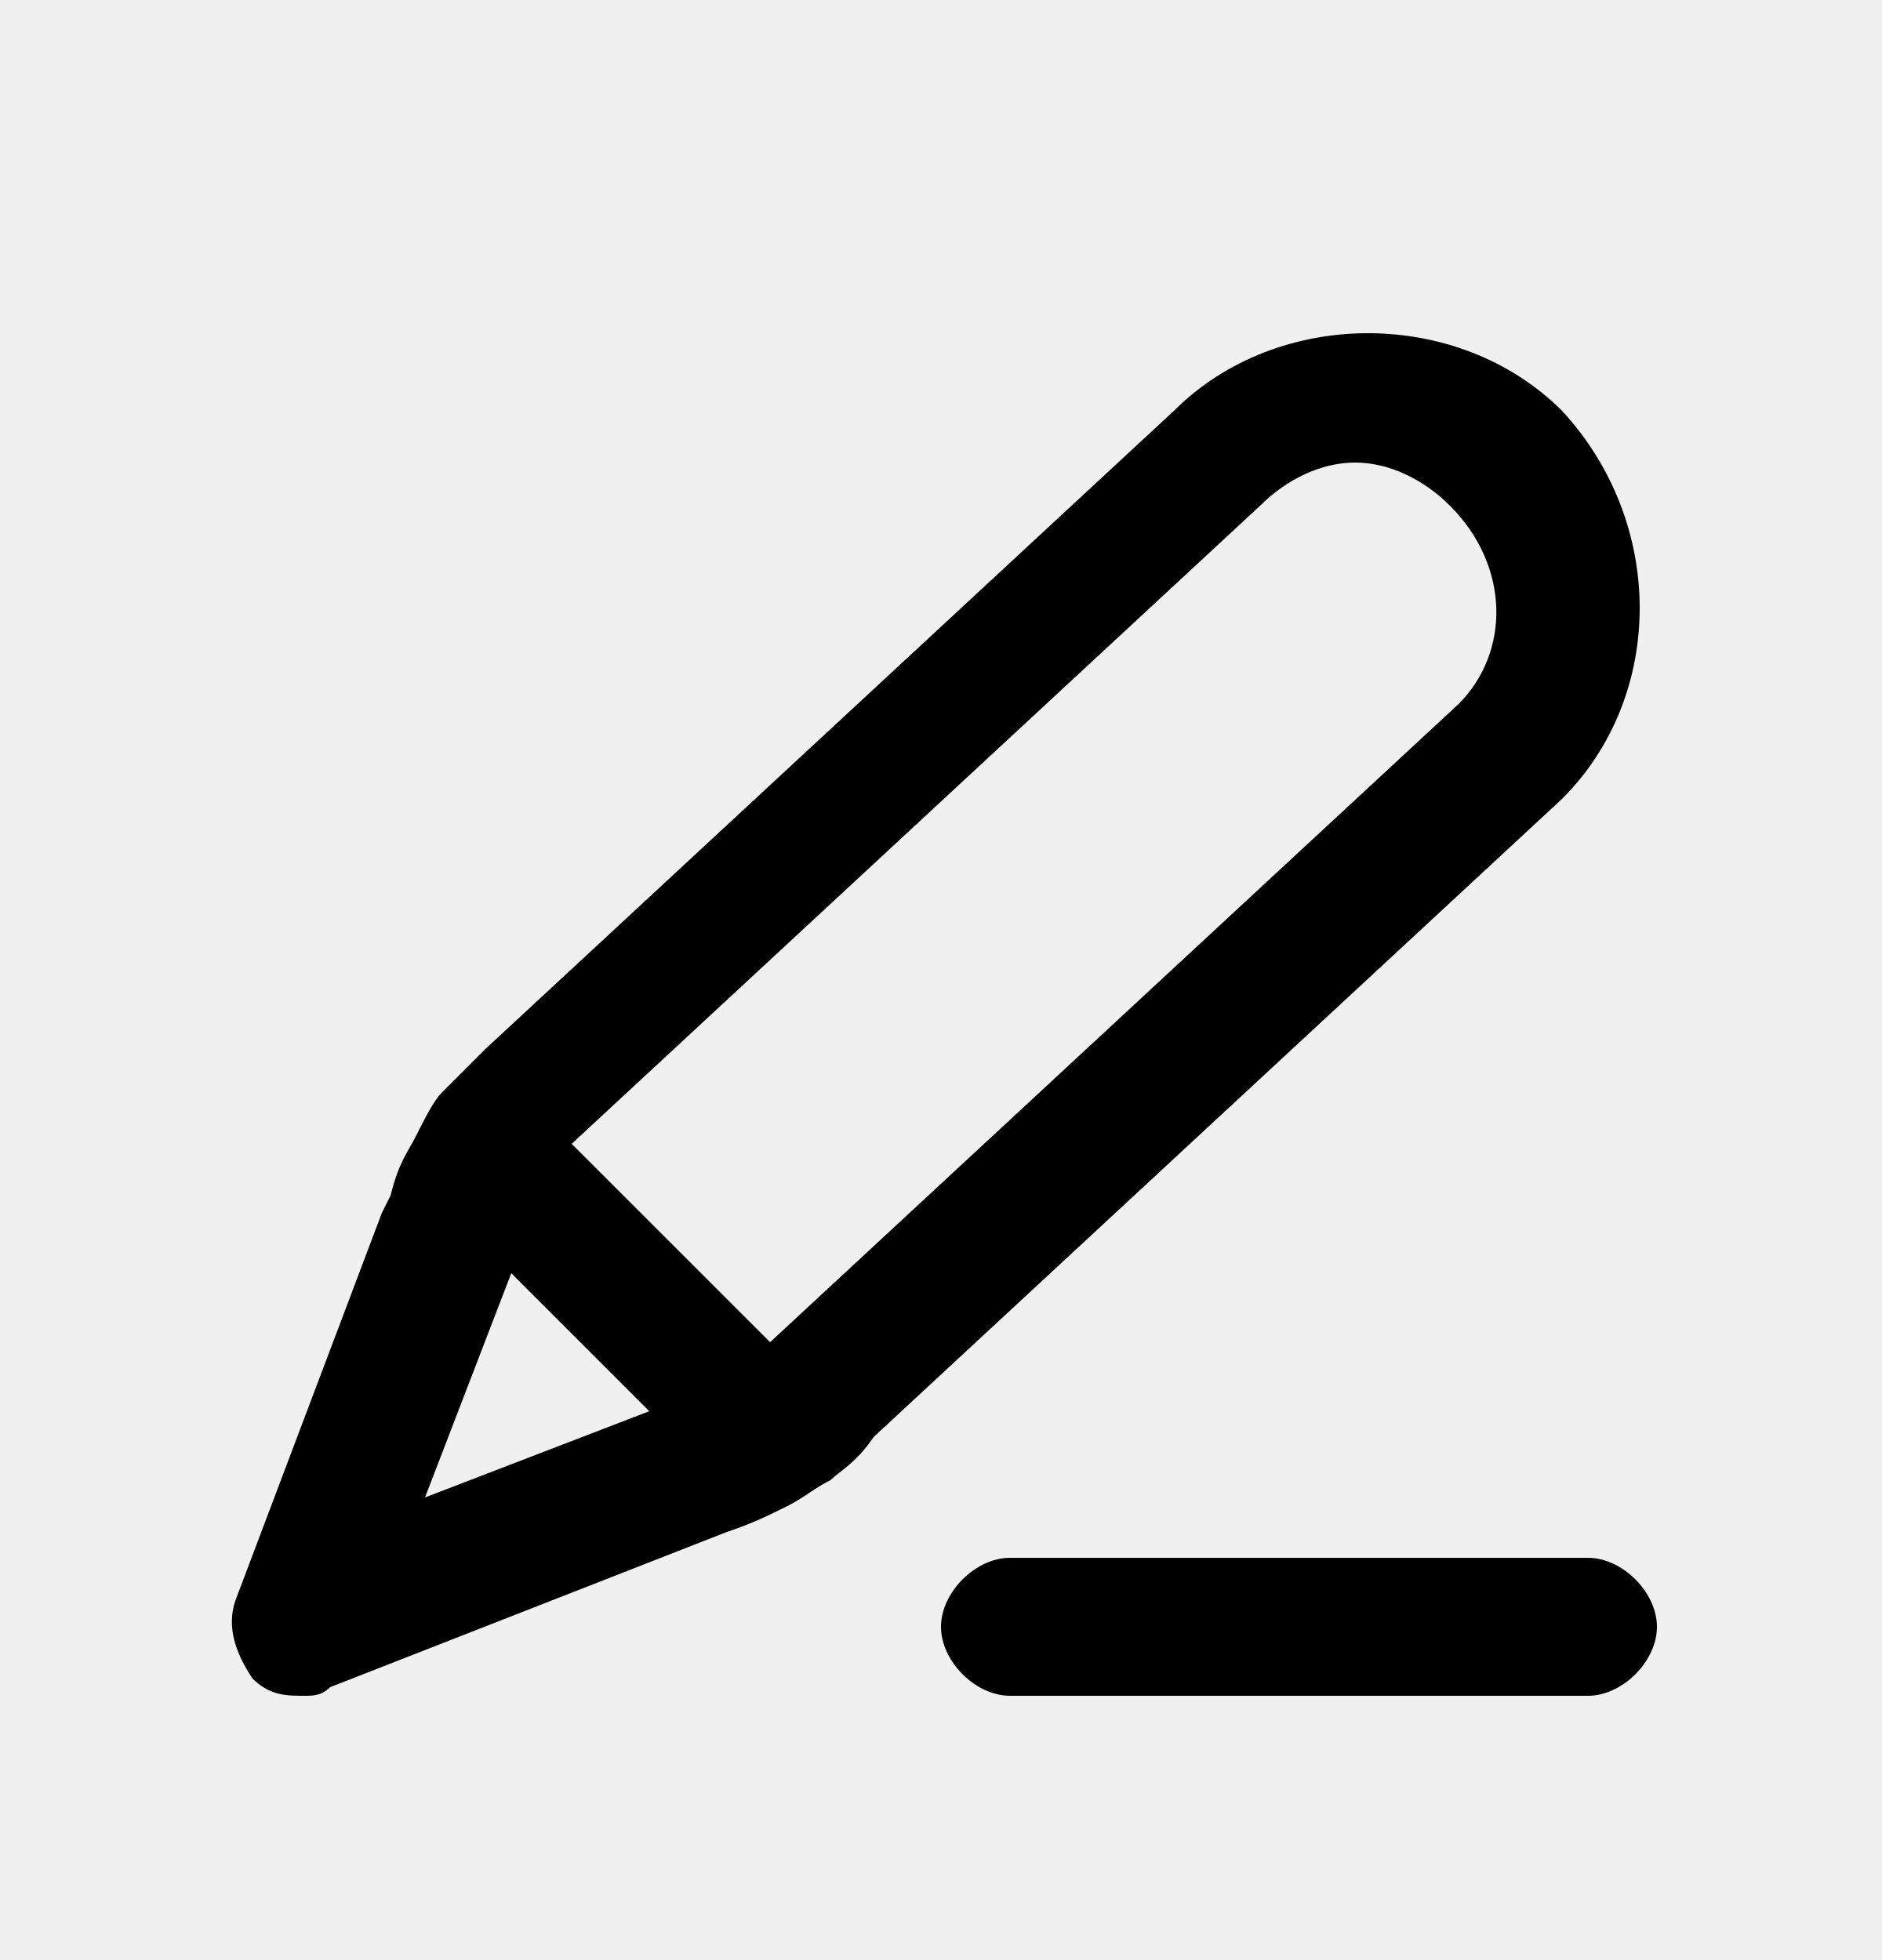
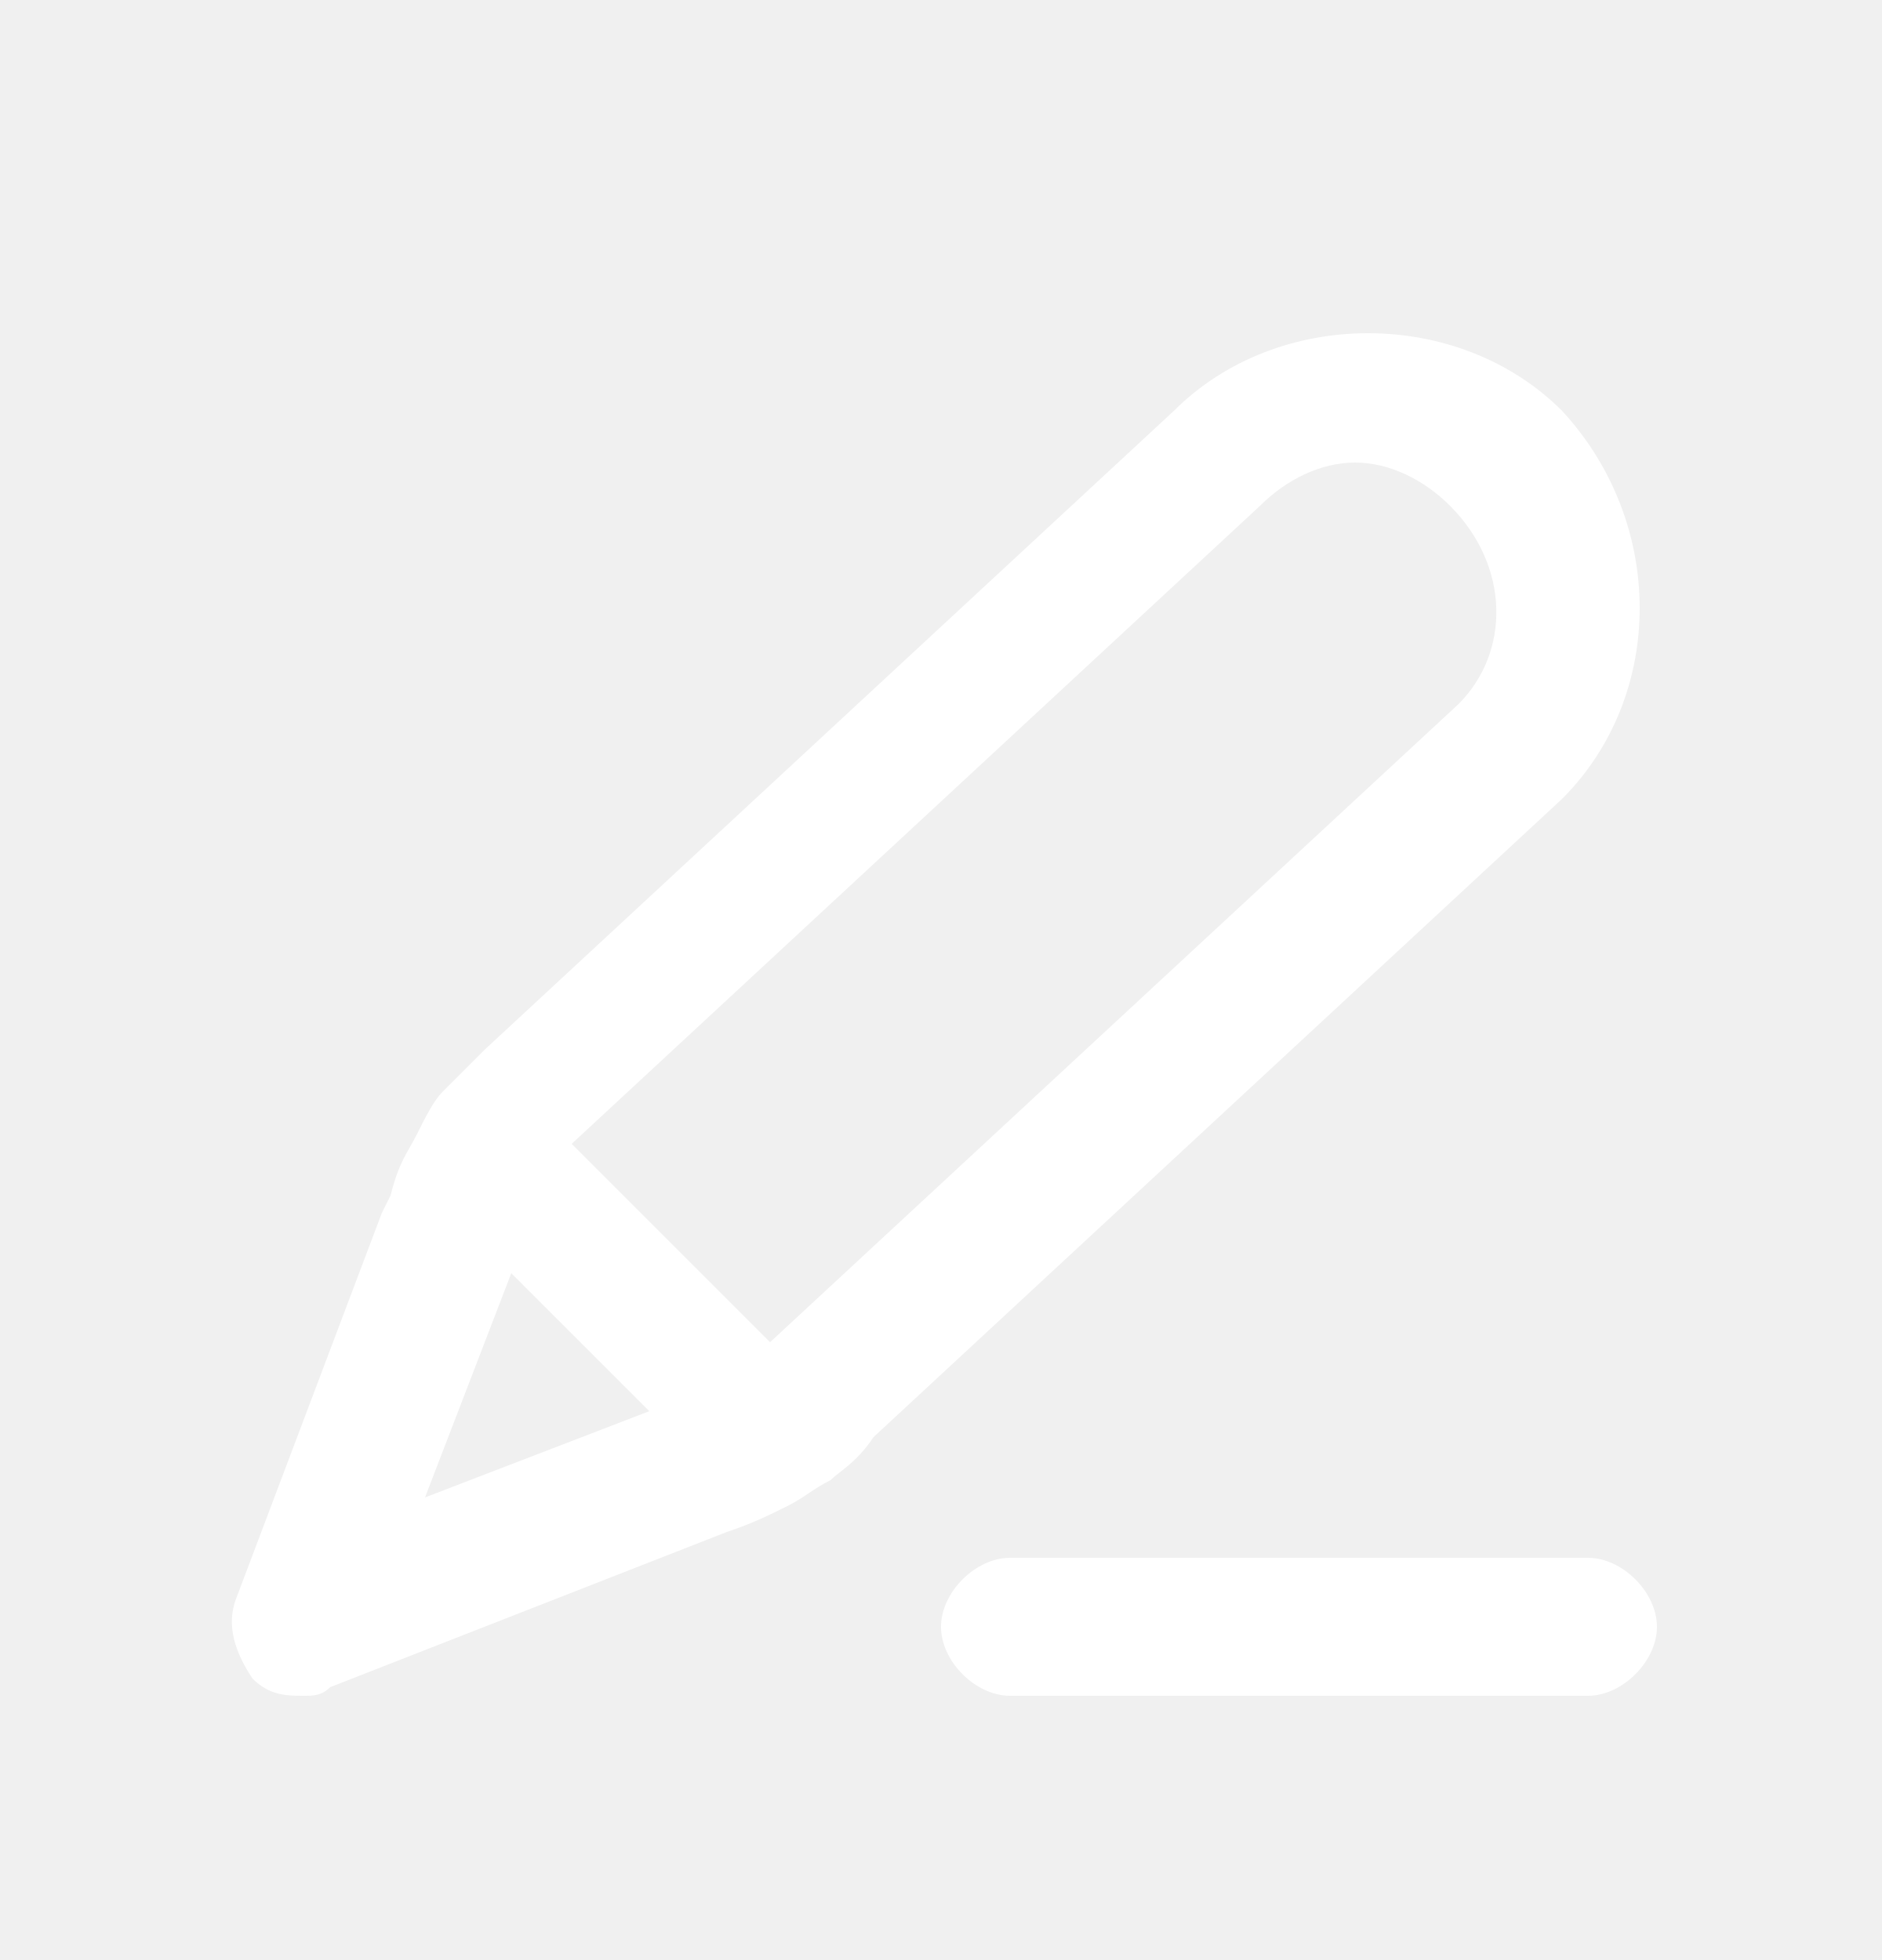
<svg xmlns="http://www.w3.org/2000/svg" width="24" height="25" viewBox="0 0 24 25" fill="none">
-   <path d="M20.25 19.87H12.88C12.44 19.87 12 20.31 12 20.75C12 21.19 12.44 21.63 12.88 21.63H20.25C20.69 21.63 21.13 21.19 21.13 20.75C21.13 20.31 20.69 19.87 20.25 19.87Z" fill="black" />
-   <path d="M19.92 5.24C18.6 3.92 16.29 3.92 14.97 5.24L6.19 13.38C5.86 13.71 5.75 13.82 5.64 13.93C5.53 14.04 5.42 14.26 5.31 14.48C5.2 14.7 5.09 14.81 4.98 15.25L4.87 15.47L3 20.42C2.89 20.75 3 21.08 3.22 21.41C3.44 21.63 3.66 21.63 3.88 21.63C3.99 21.63 4.1 21.63 4.21 21.52L9.27 19.54C9.6 19.43 9.82 19.32 10.04 19.21C10.26 19.1 10.37 18.99 10.59 18.88C10.7 18.77 10.92 18.66 11.14 18.33L19.92 10.19C21.24 8.87 21.24 6.67 19.92 5.24ZM5.42 19.1L6.52 16.24L8.28 18L5.42 19.1ZM18.6 8.98L9.82 17.12C9.71 17.01 9.71 17.01 9.6 16.9L7.51 14.81C7.4 14.7 7.4 14.7 7.29 14.59L16.07 6.45C16.4 6.12 16.84 5.9 17.28 5.9C17.72 5.9 18.16 6.12 18.49 6.45C19.26 7.22 19.26 8.32 18.6 8.98Z" fill="black" />
+   <path d="M20.25 19.87H12.88C12.44 19.87 12 20.31 12 20.75C12 21.19 12.44 21.63 12.88 21.63H20.25C20.69 21.63 21.13 21.19 21.13 20.75C21.13 20.31 20.69 19.87 20.25 19.87Z" fill="#FFFFFF" />
+   <path d="M19.92 5.24C18.6 3.92 16.29 3.92 14.97 5.24L6.19 13.38C5.86 13.71 5.75 13.82 5.64 13.93C5.53 14.04 5.42 14.26 5.31 14.48C5.2 14.7 5.09 14.81 4.98 15.25L4.87 15.47L3 20.42C2.89 20.75 3 21.08 3.22 21.41C3.44 21.63 3.66 21.63 3.88 21.63C3.99 21.63 4.1 21.63 4.21 21.52L9.27 19.54C9.6 19.43 9.82 19.32 10.04 19.21C10.26 19.1 10.37 18.99 10.59 18.88C10.7 18.77 10.92 18.66 11.14 18.33L19.92 10.19C21.24 8.87 21.24 6.67 19.92 5.24ZM5.42 19.1L6.52 16.24L8.28 18L5.42 19.1ZM18.6 8.98L9.82 17.12C9.71 17.01 9.71 17.01 9.6 16.9L7.51 14.81C7.4 14.7 7.4 14.7 7.29 14.59L16.07 6.45C16.4 6.12 16.84 5.9 17.28 5.9C17.72 5.9 18.16 6.12 18.49 6.45C19.26 7.22 19.26 8.32 18.6 8.98Z" fill="#FFFFFF" />
</svg>
